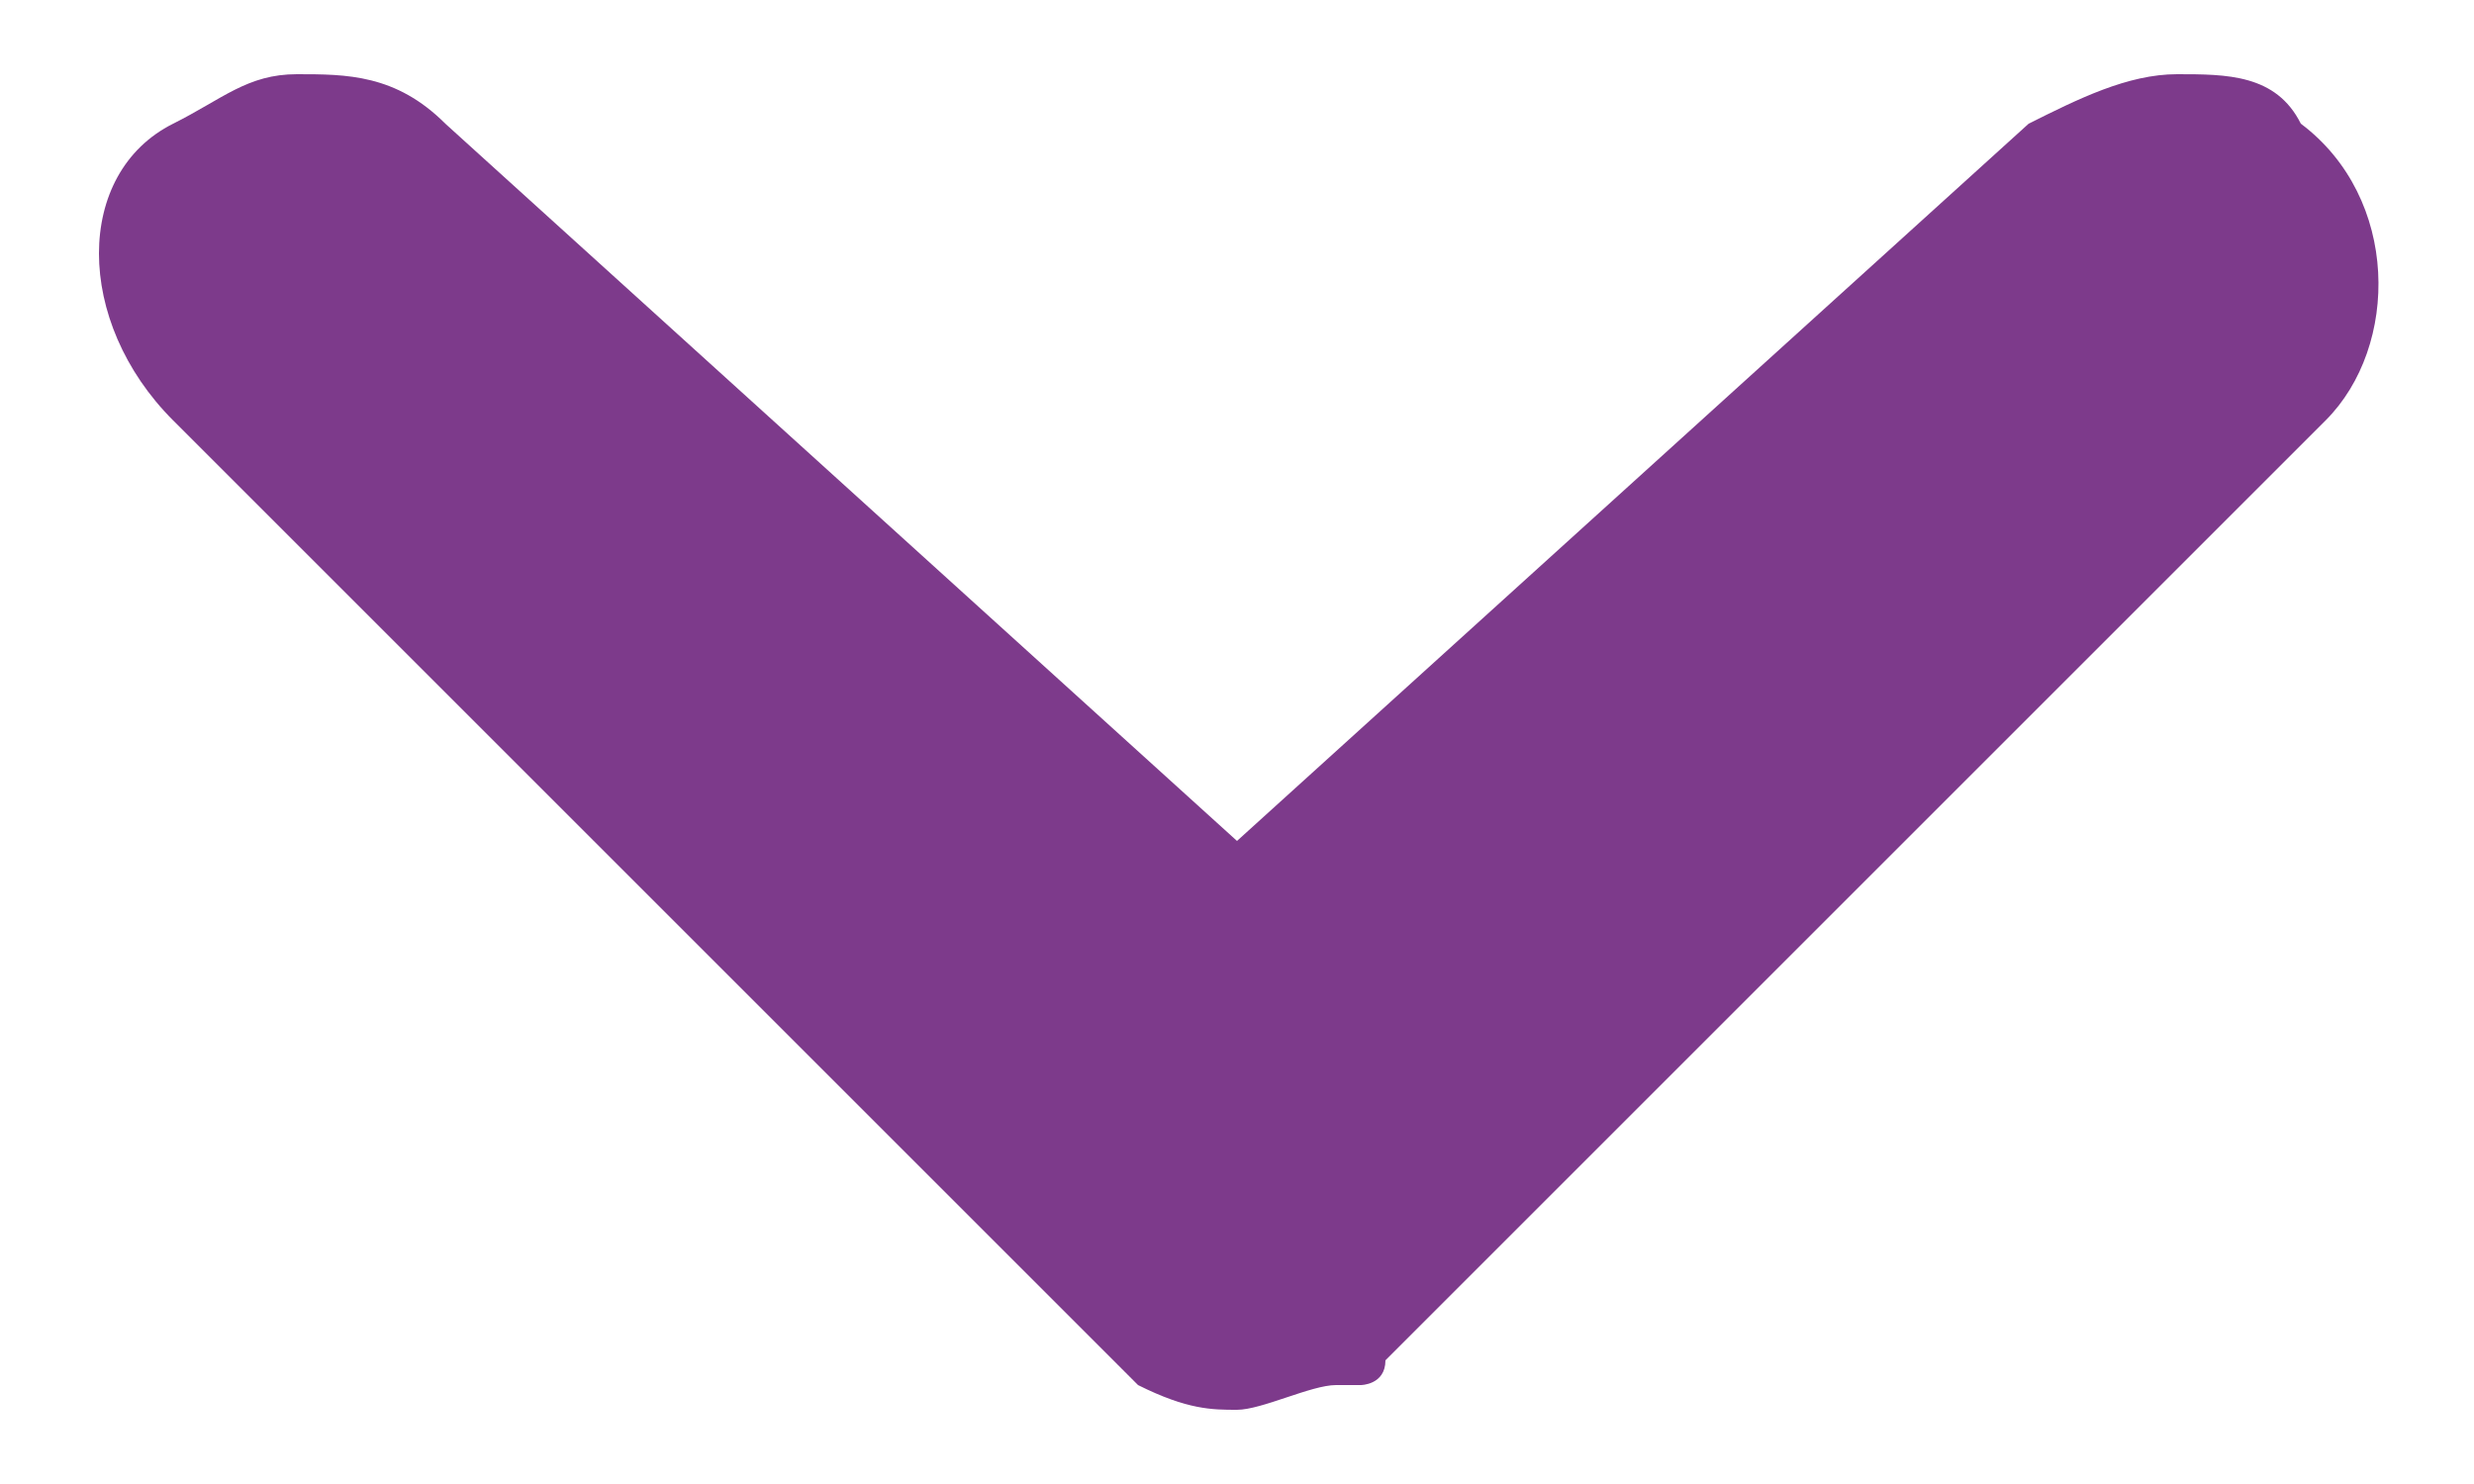
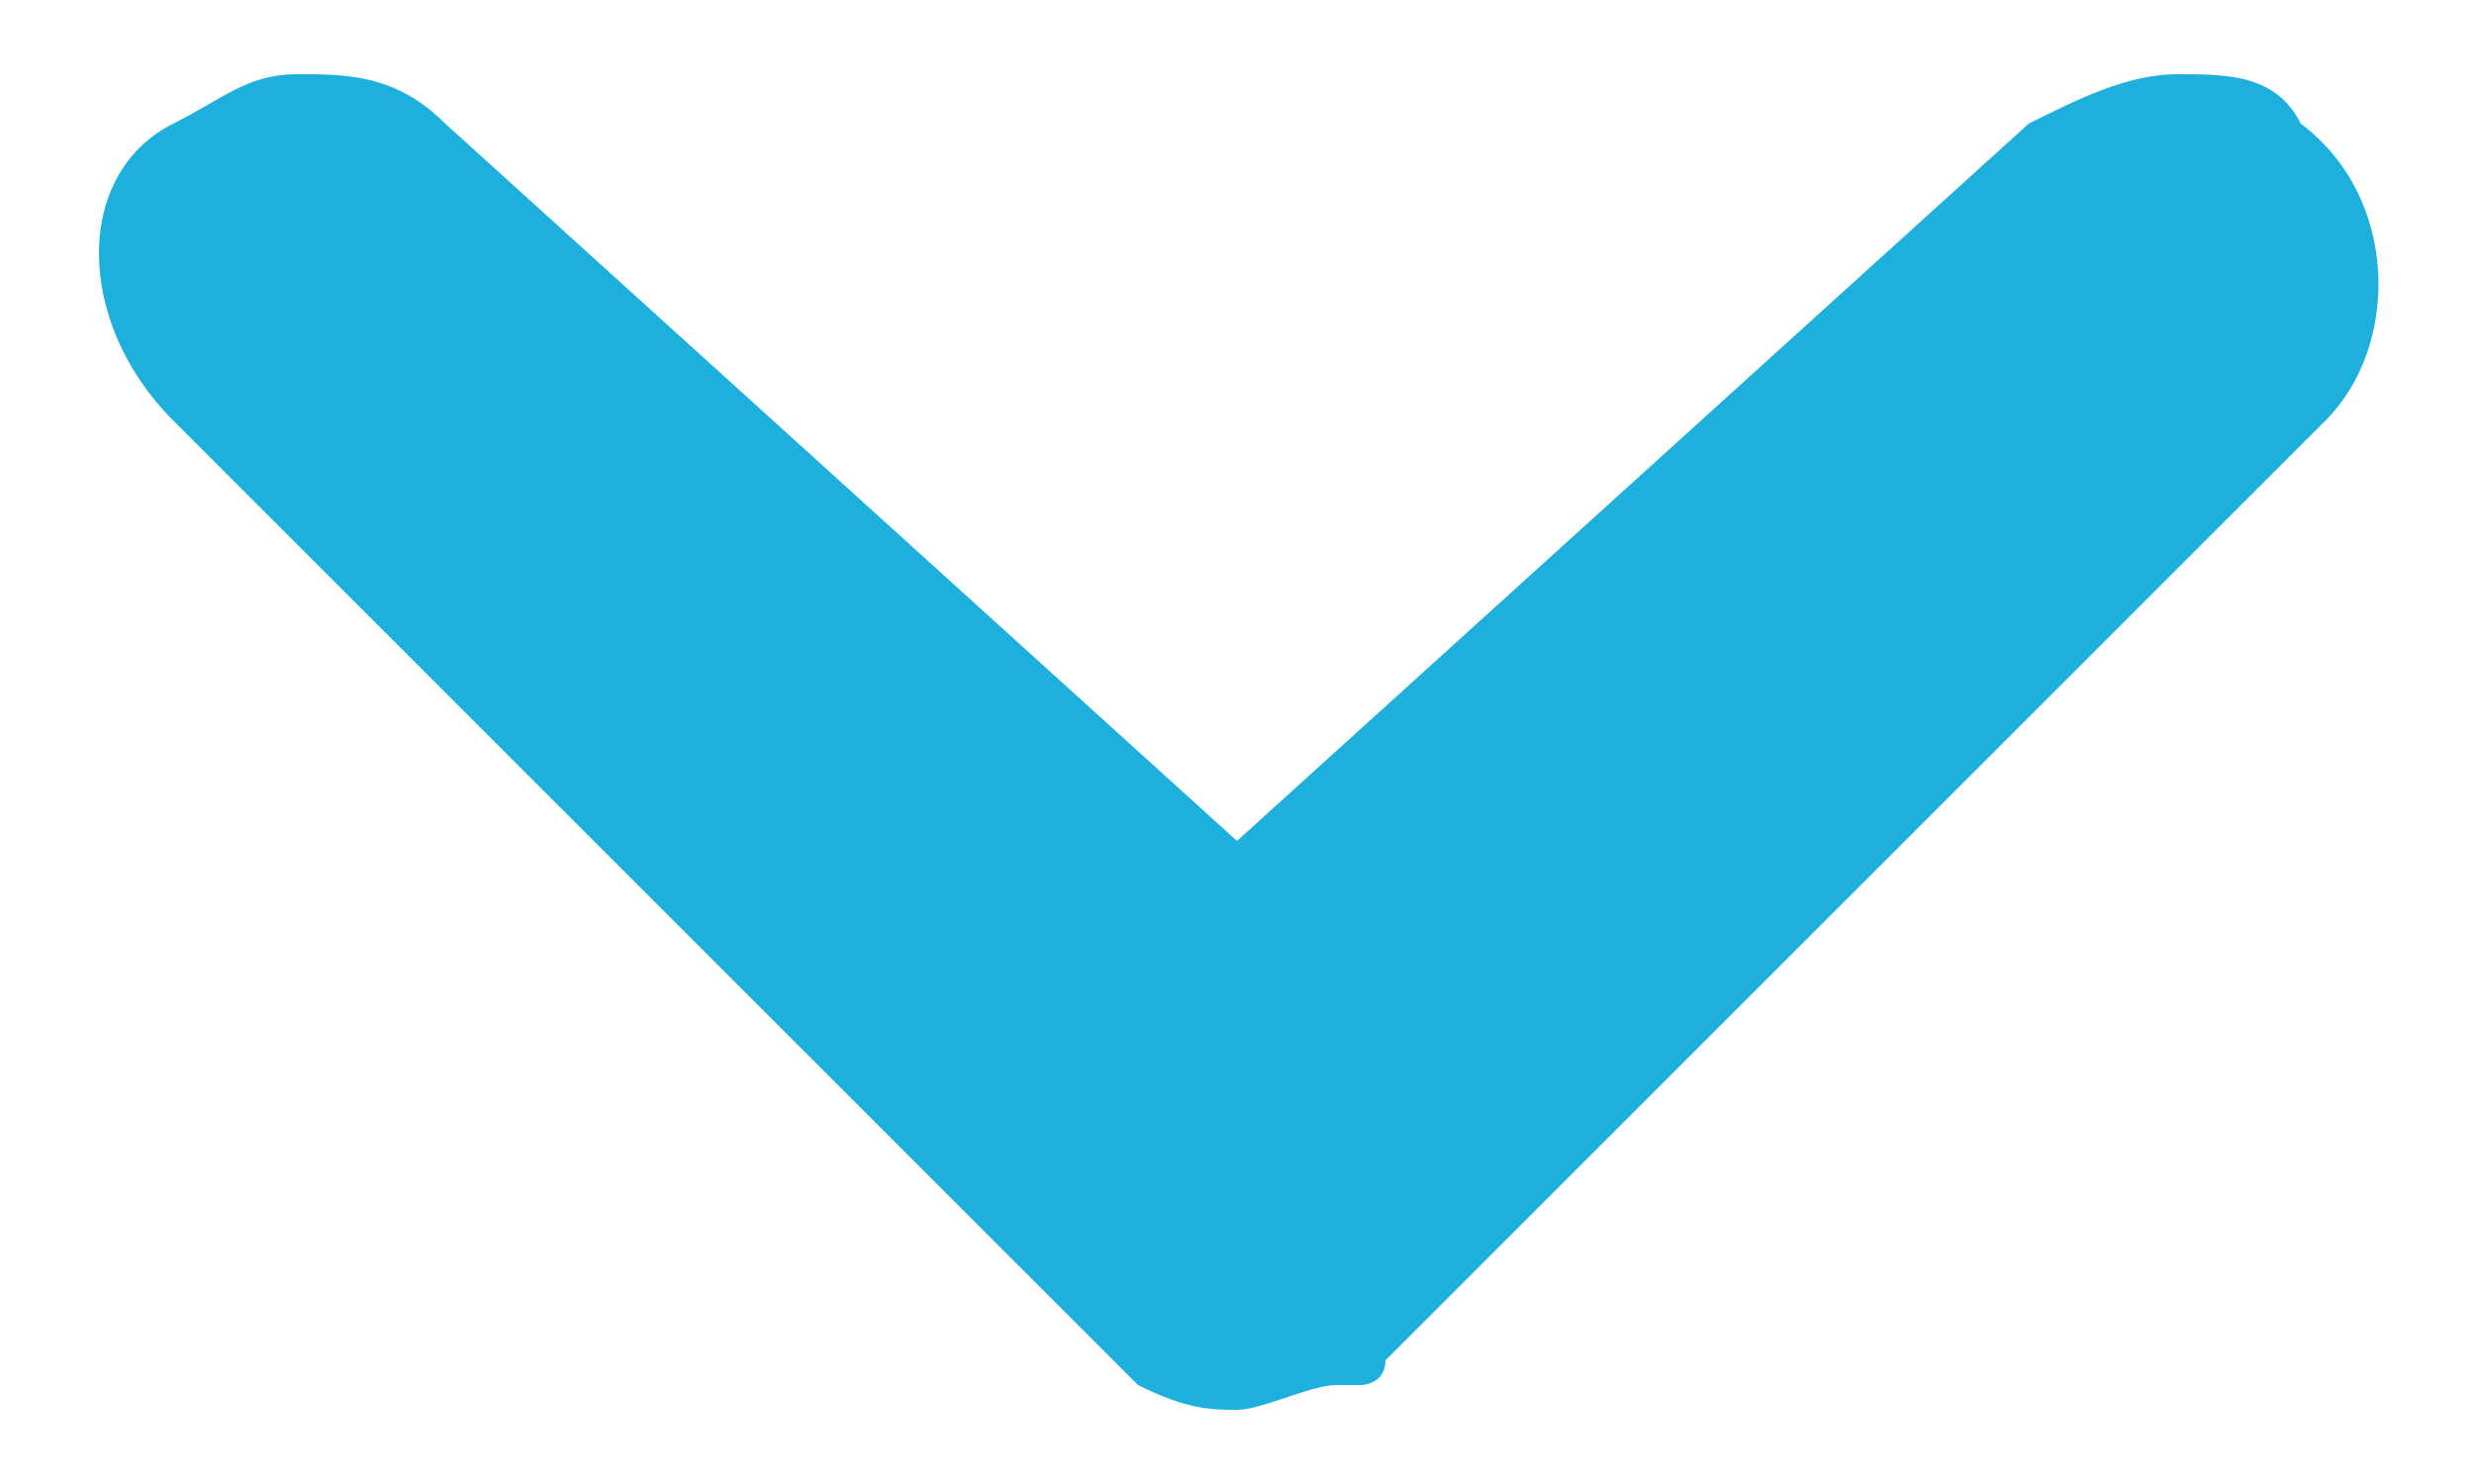
<svg xmlns="http://www.w3.org/2000/svg" version="1.1" id="Calque_1" x="0px" y="0px" width="10px" height="6px" viewBox="0 0 10 6" style="enable-background:new 0 0 10 6;" xml:space="preserve">
  <style type="text/css">
- 	.st0{fill:#7D3A8B;}
+ 	.st0{fill:#1EB0DC;}
</style>
  <path class="st0" d="M9.3,0.5C9.2,0.3,9,0.3,8.8,0.3c-0.2,0-0.4,0.1-0.6,0.2L5,3.4L1.8,0.5C1.6,0.3,1.4,0.3,1.2,0.3  c-0.2,0-0.3,0.1-0.5,0.2C0.3,0.7,0.3,1.3,0.7,1.7l3.8,3.8c0,0,0,0,0,0c0,0,0.1,0.1,0.1,0.1c0,0,0,0,0,0c0,0,0,0,0,0  C4.8,5.7,4.9,5.7,5,5.7c0.1,0,0.3-0.1,0.4-0.1c0,0,0,0,0,0c0,0,0,0,0.1,0c0,0,0.1,0,0.1-0.1c0,0,0,0,0,0l3.8-3.8  C9.7,1.4,9.7,0.8,9.3,0.5z" />
</svg>
